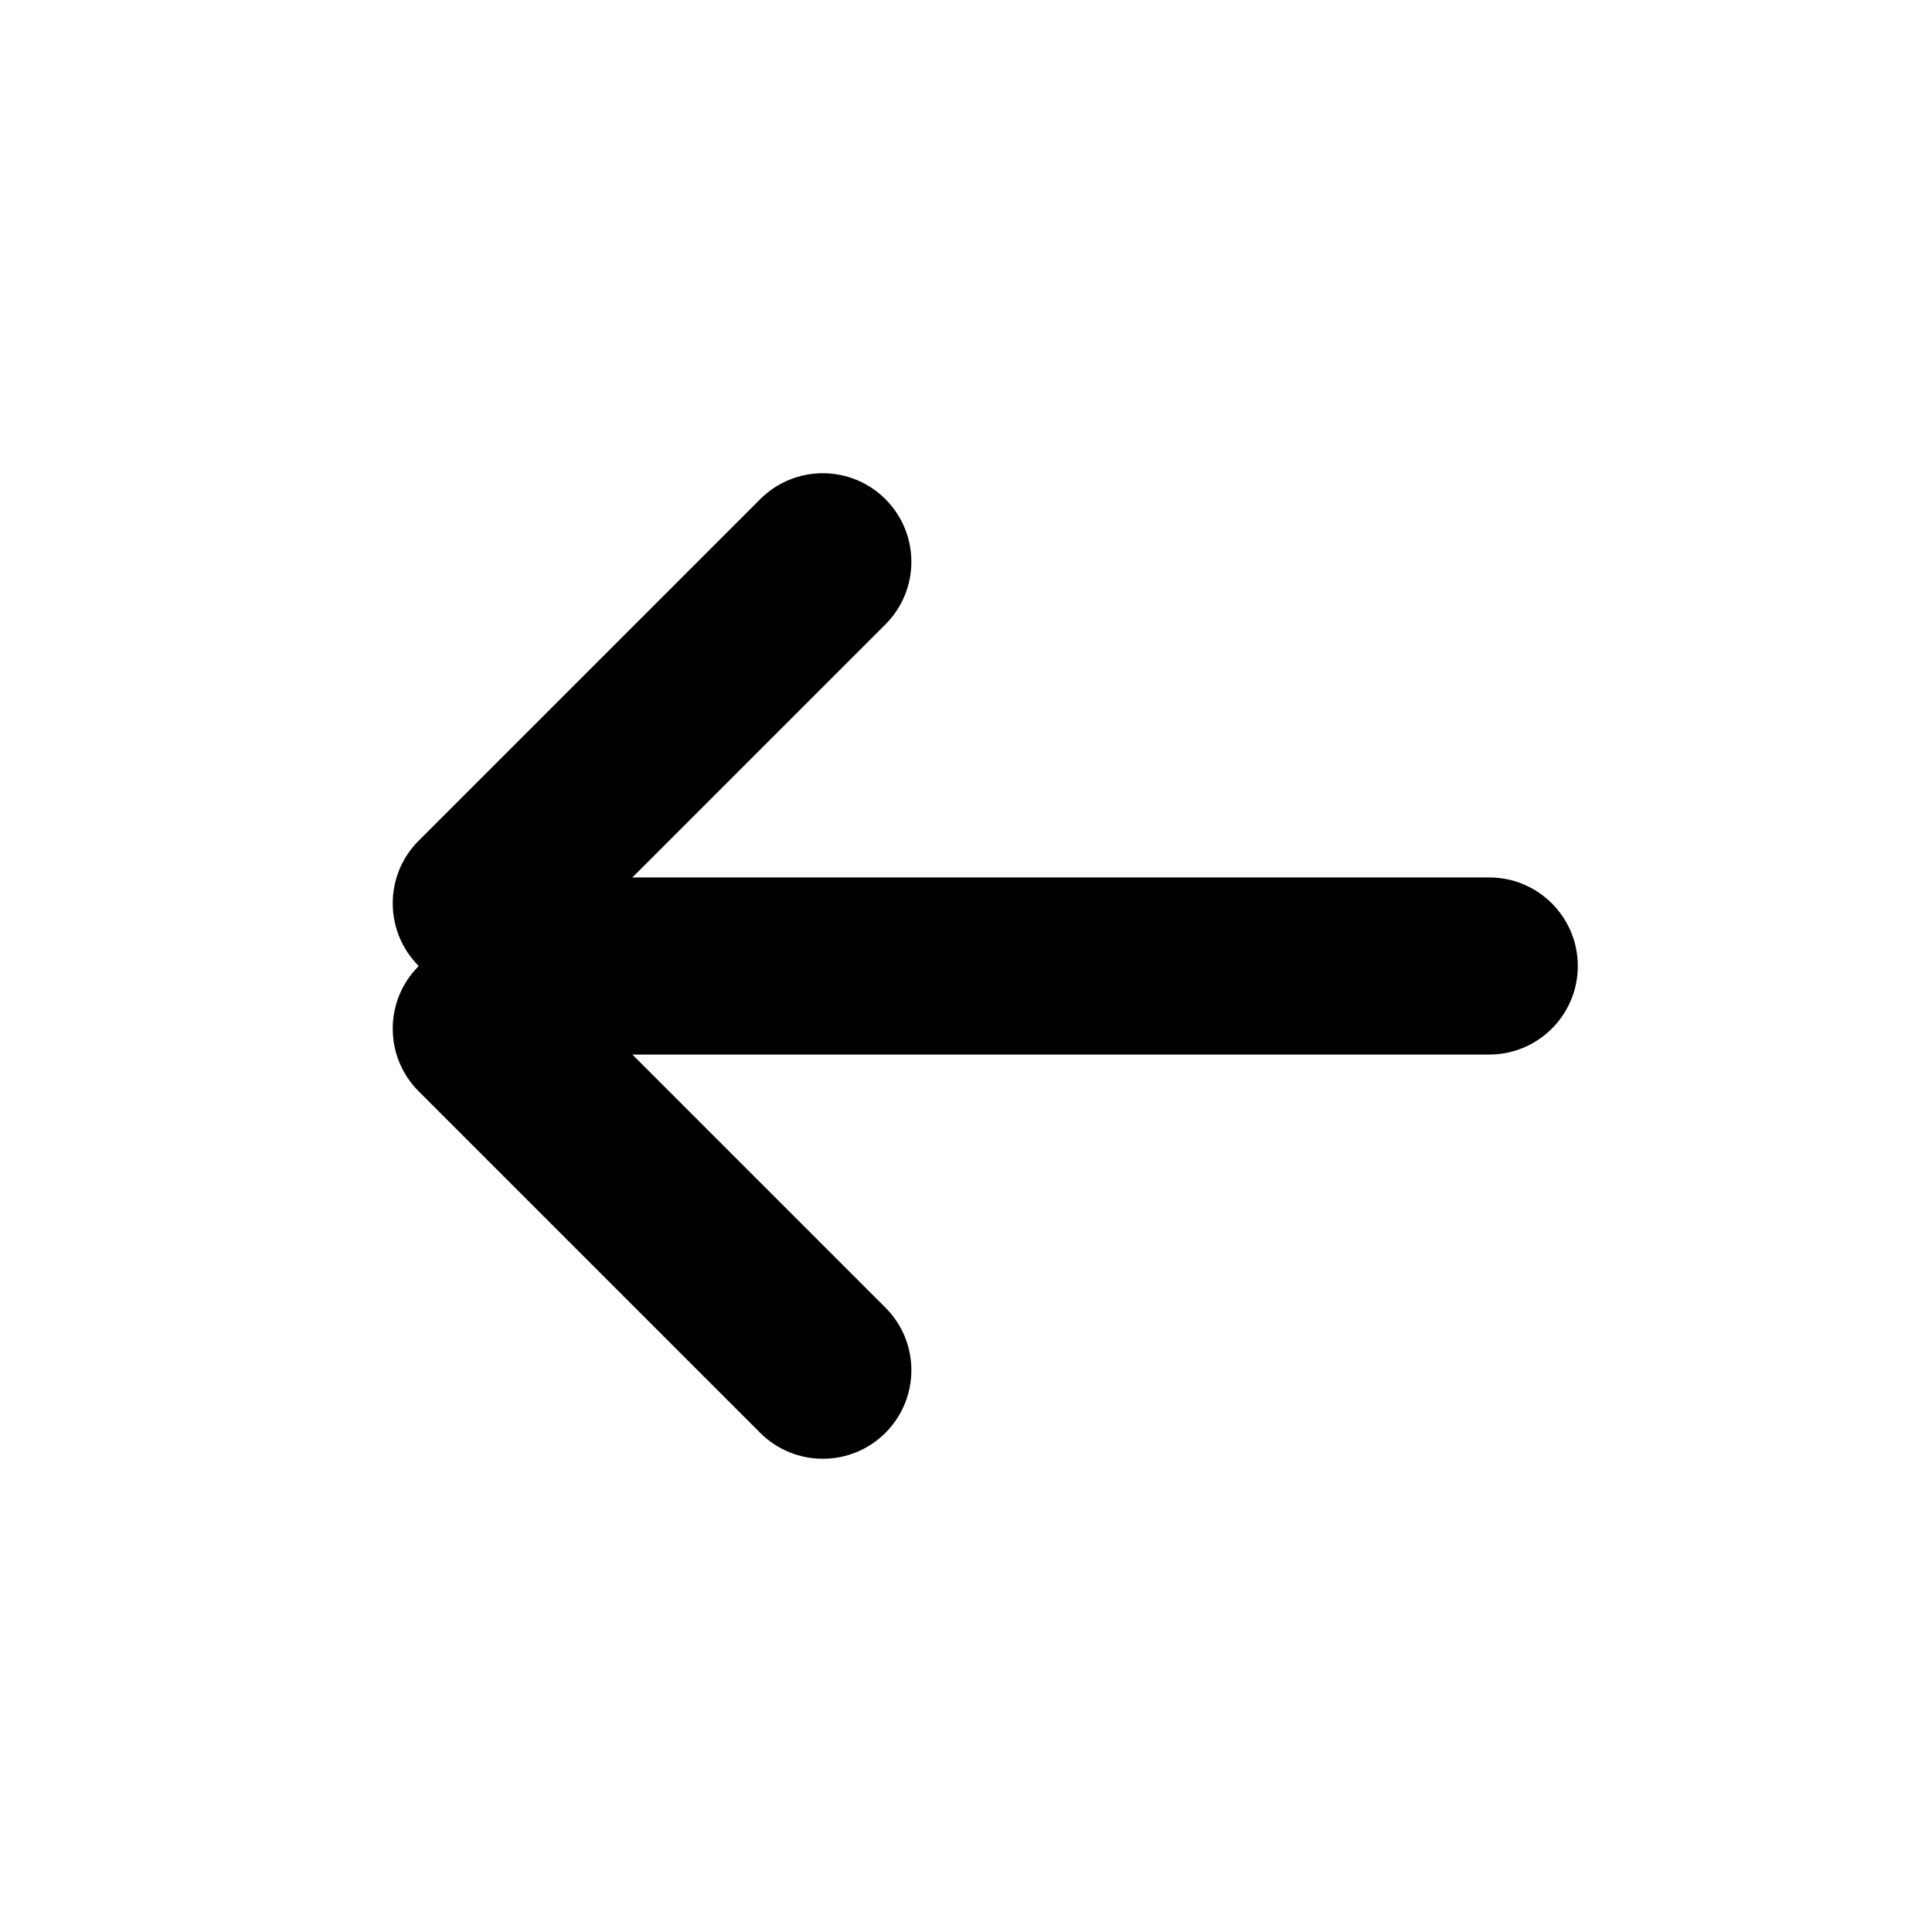
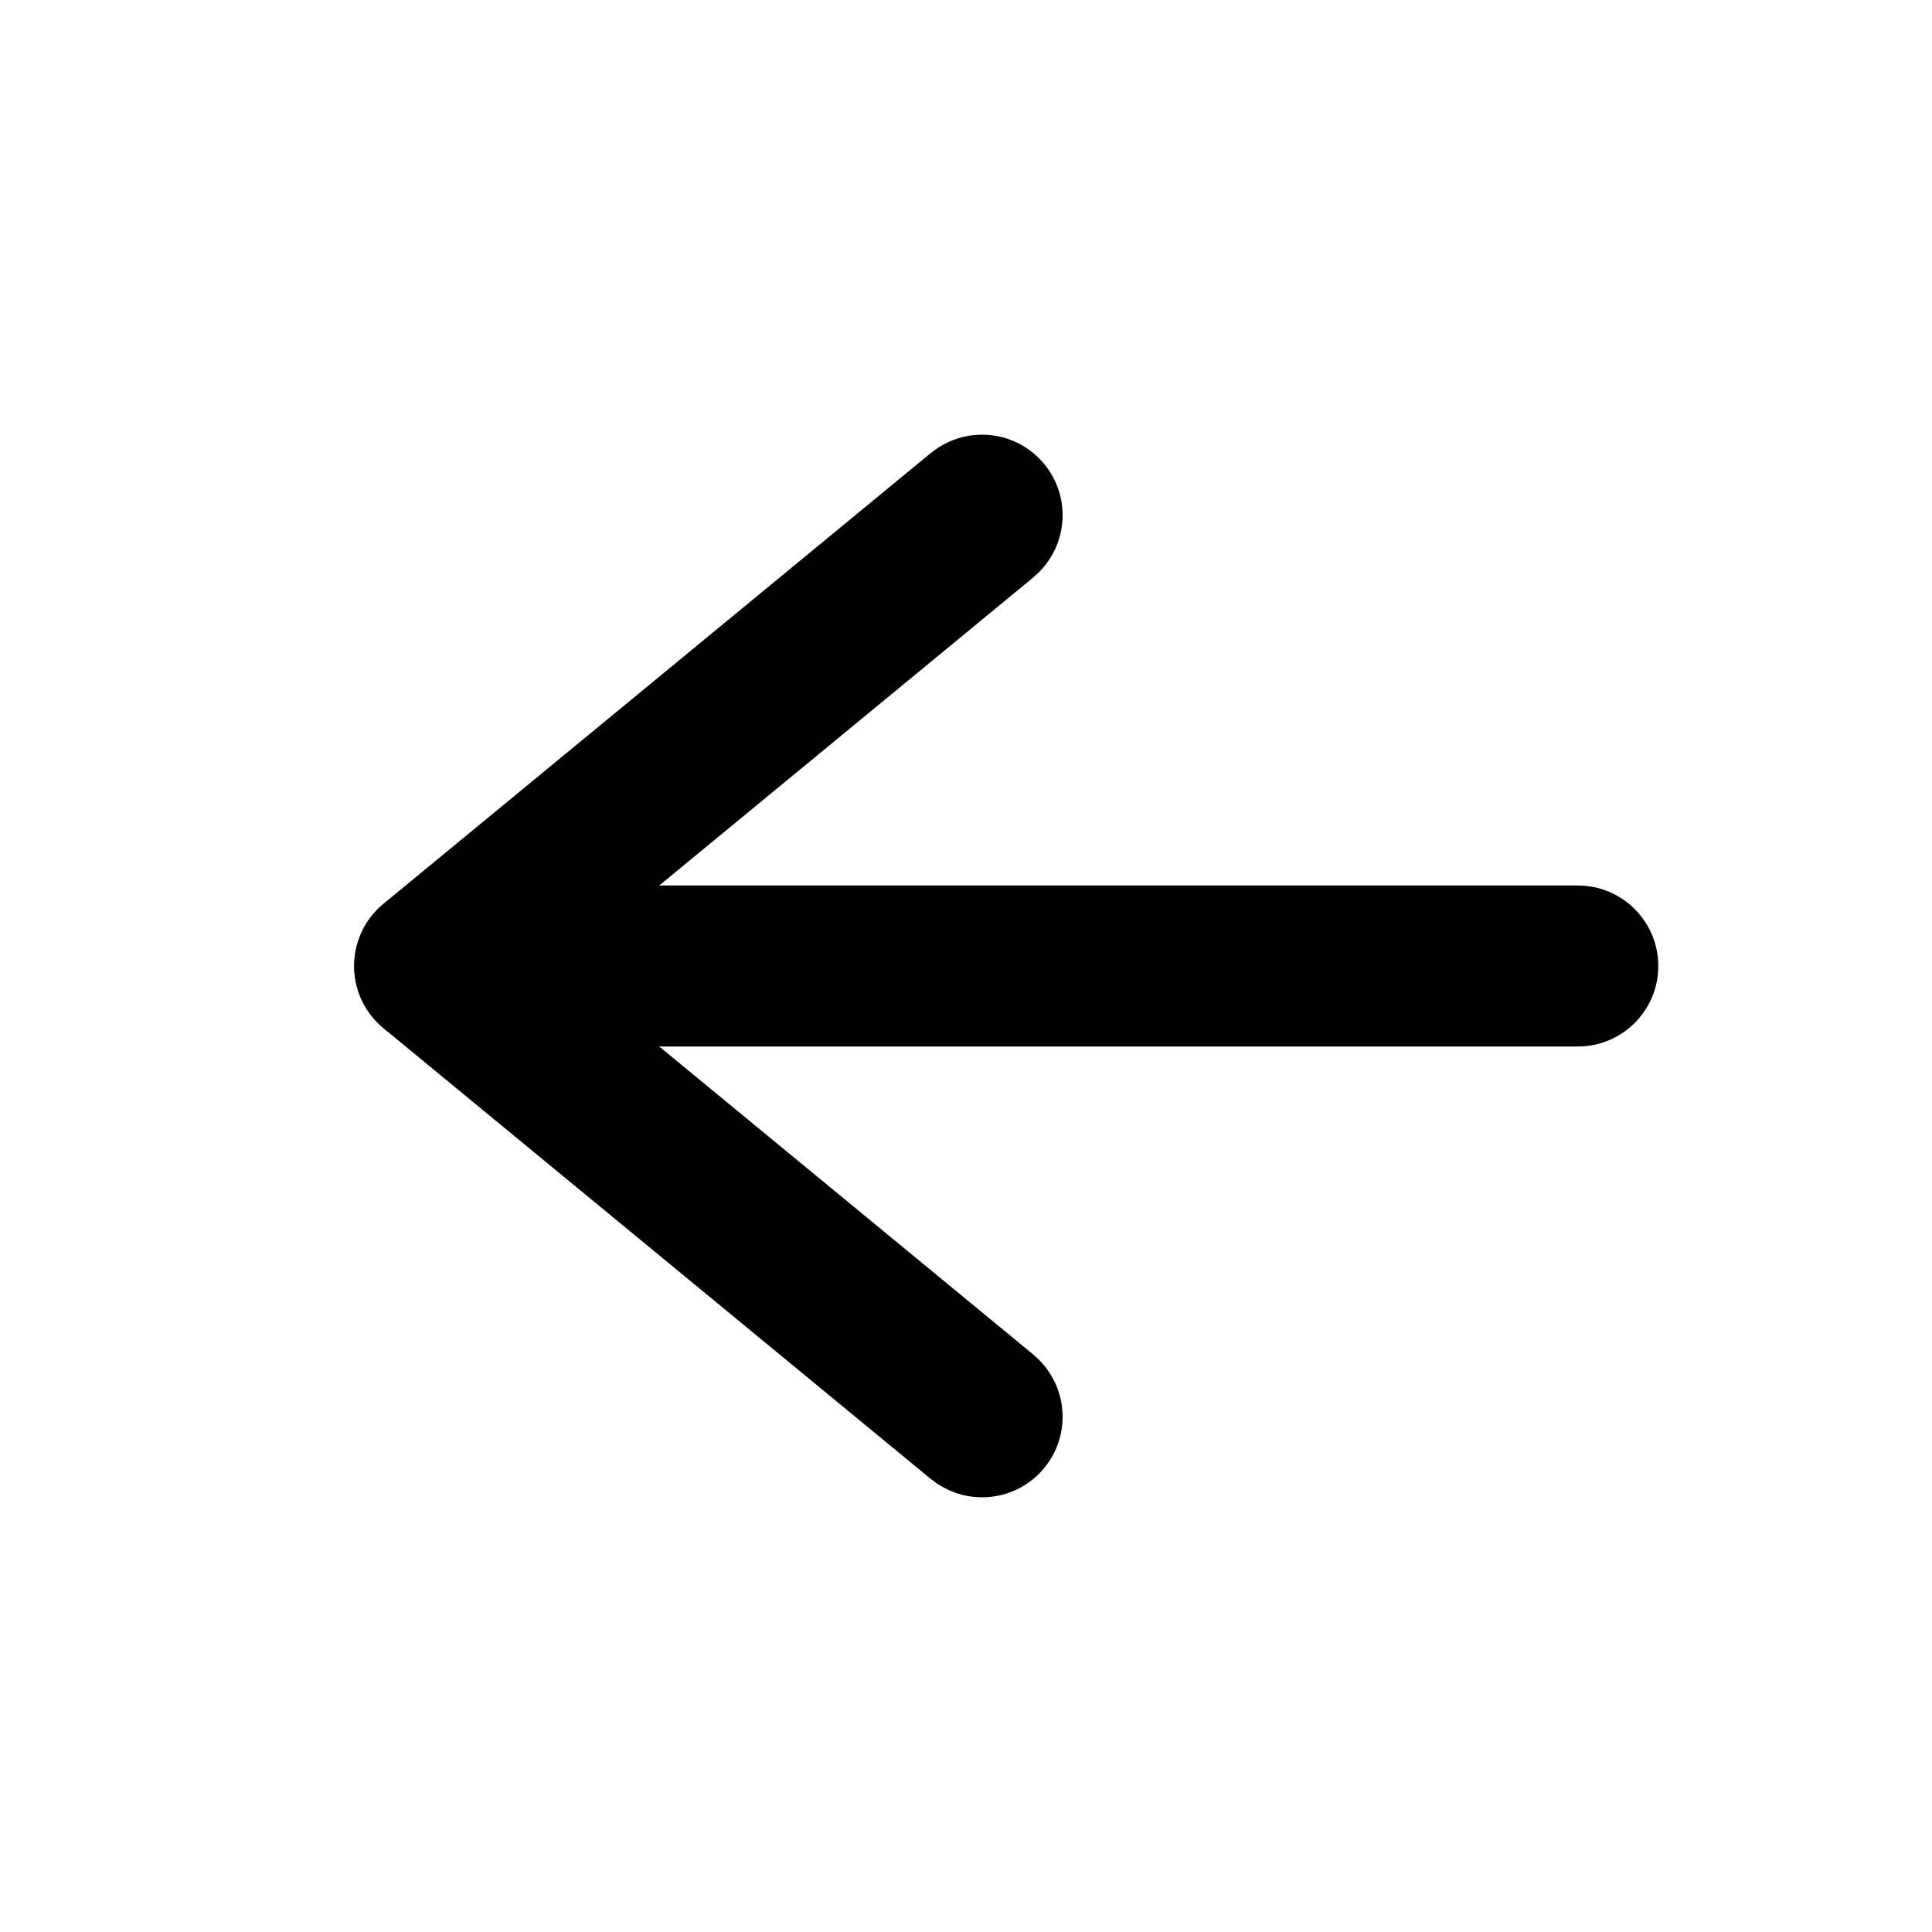
<svg xmlns="http://www.w3.org/2000/svg" width="24" height="24" viewBox="0 0 24 24">
-   <rect x="5.2" y="10.9" width="14.4" height="2.2" rx="1.1" />
-   <rect x="4" y="8" width="8.2" height="2.2" rx="1.1" transform="rotate(-45 8.1 9.1)" />
-   <rect x="4" y="13.8" width="8.2" height="2.2" rx="1.1" transform="rotate(45 8.1 14.9)" />
+   <path d="M5.4,13L19.6,13L19.6,11L5.4,11ZM4.4,12A1,1 0 1 0 6.4,12A1,1 0 1 0 4.4,12ZM18.6,12A1,1 0 1 0 20.6,12A1,1 0 1 0 18.6,12Z" />
+   <path d="M11.56,5.63L4.76,11.23L6.04,12.77L12.84,7.17ZM4.76,12.77L11.56,18.37L12.84,16.83L6.04,11.23ZM11.2,6.4A1,1 0 1 0 13.2,6.4A1,1 0 1 0 11.2,6.4ZM4.4,12A1,1 0 1 0 6.4,12A1,1 0 1 0 4.4,12ZM11.2,17.6A1,1 0 1 0 13.2,17.6A1,1 0 1 0 11.2,17.6Z" />
</svg>
